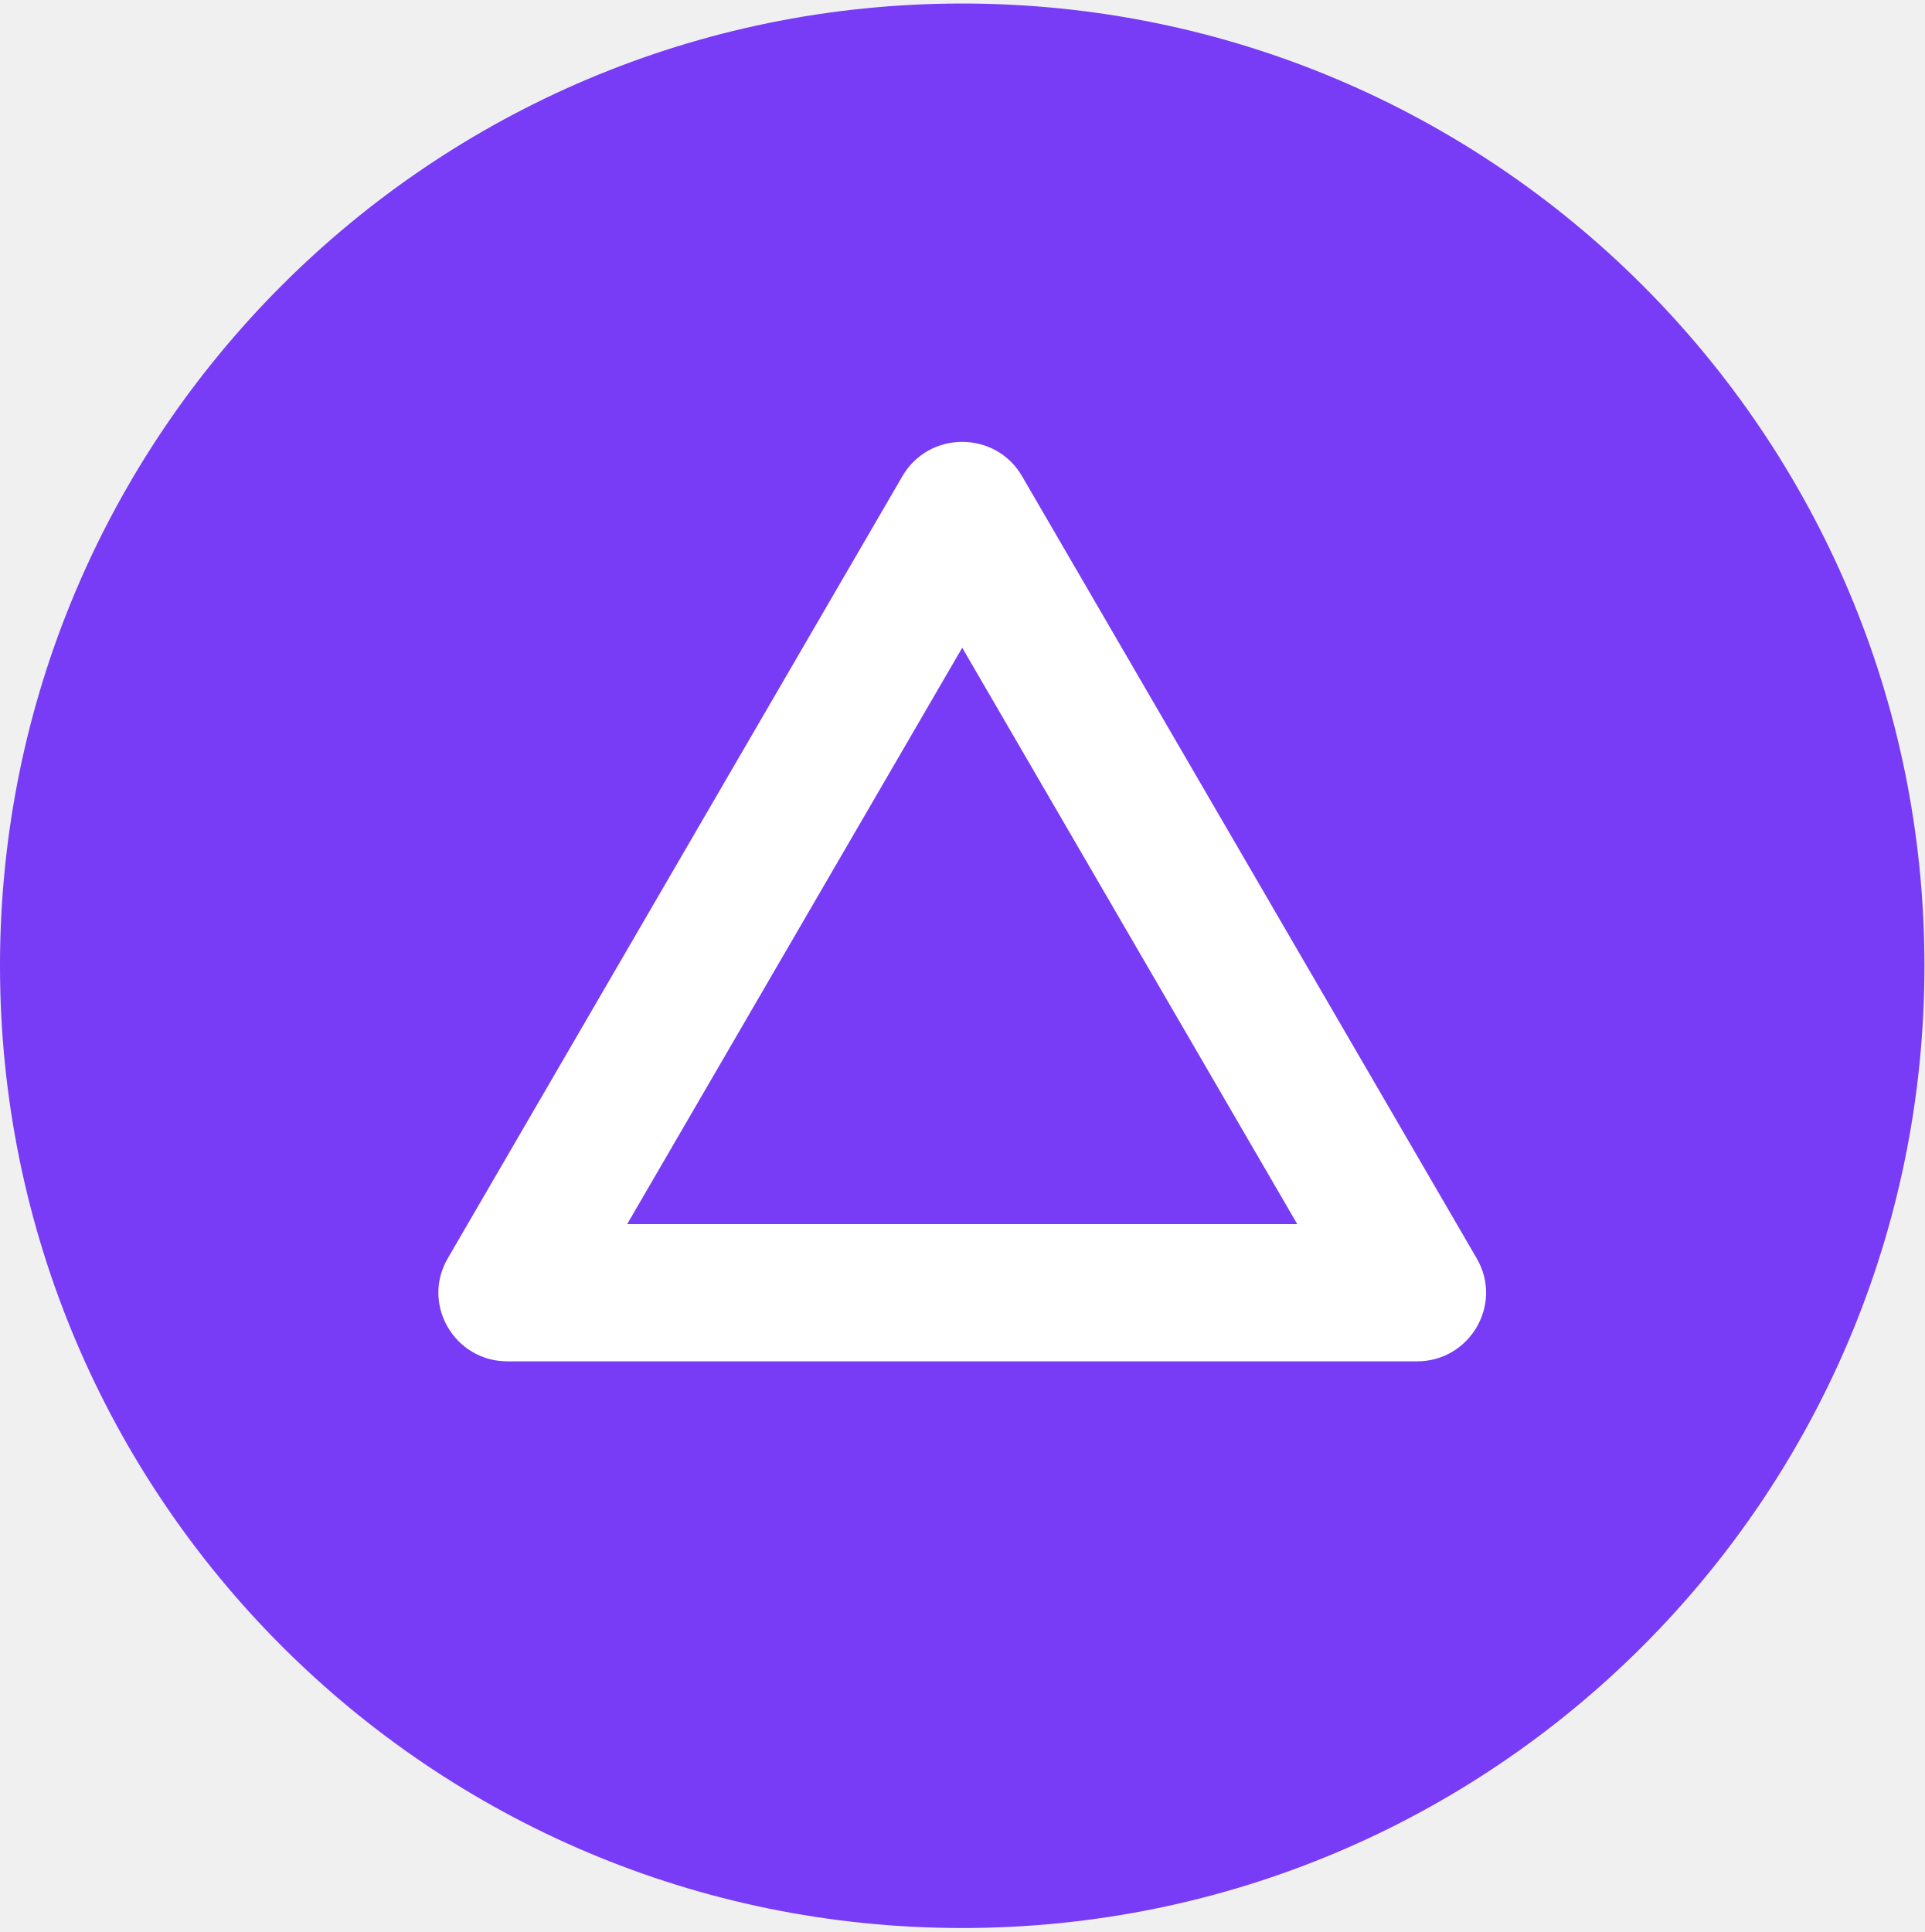
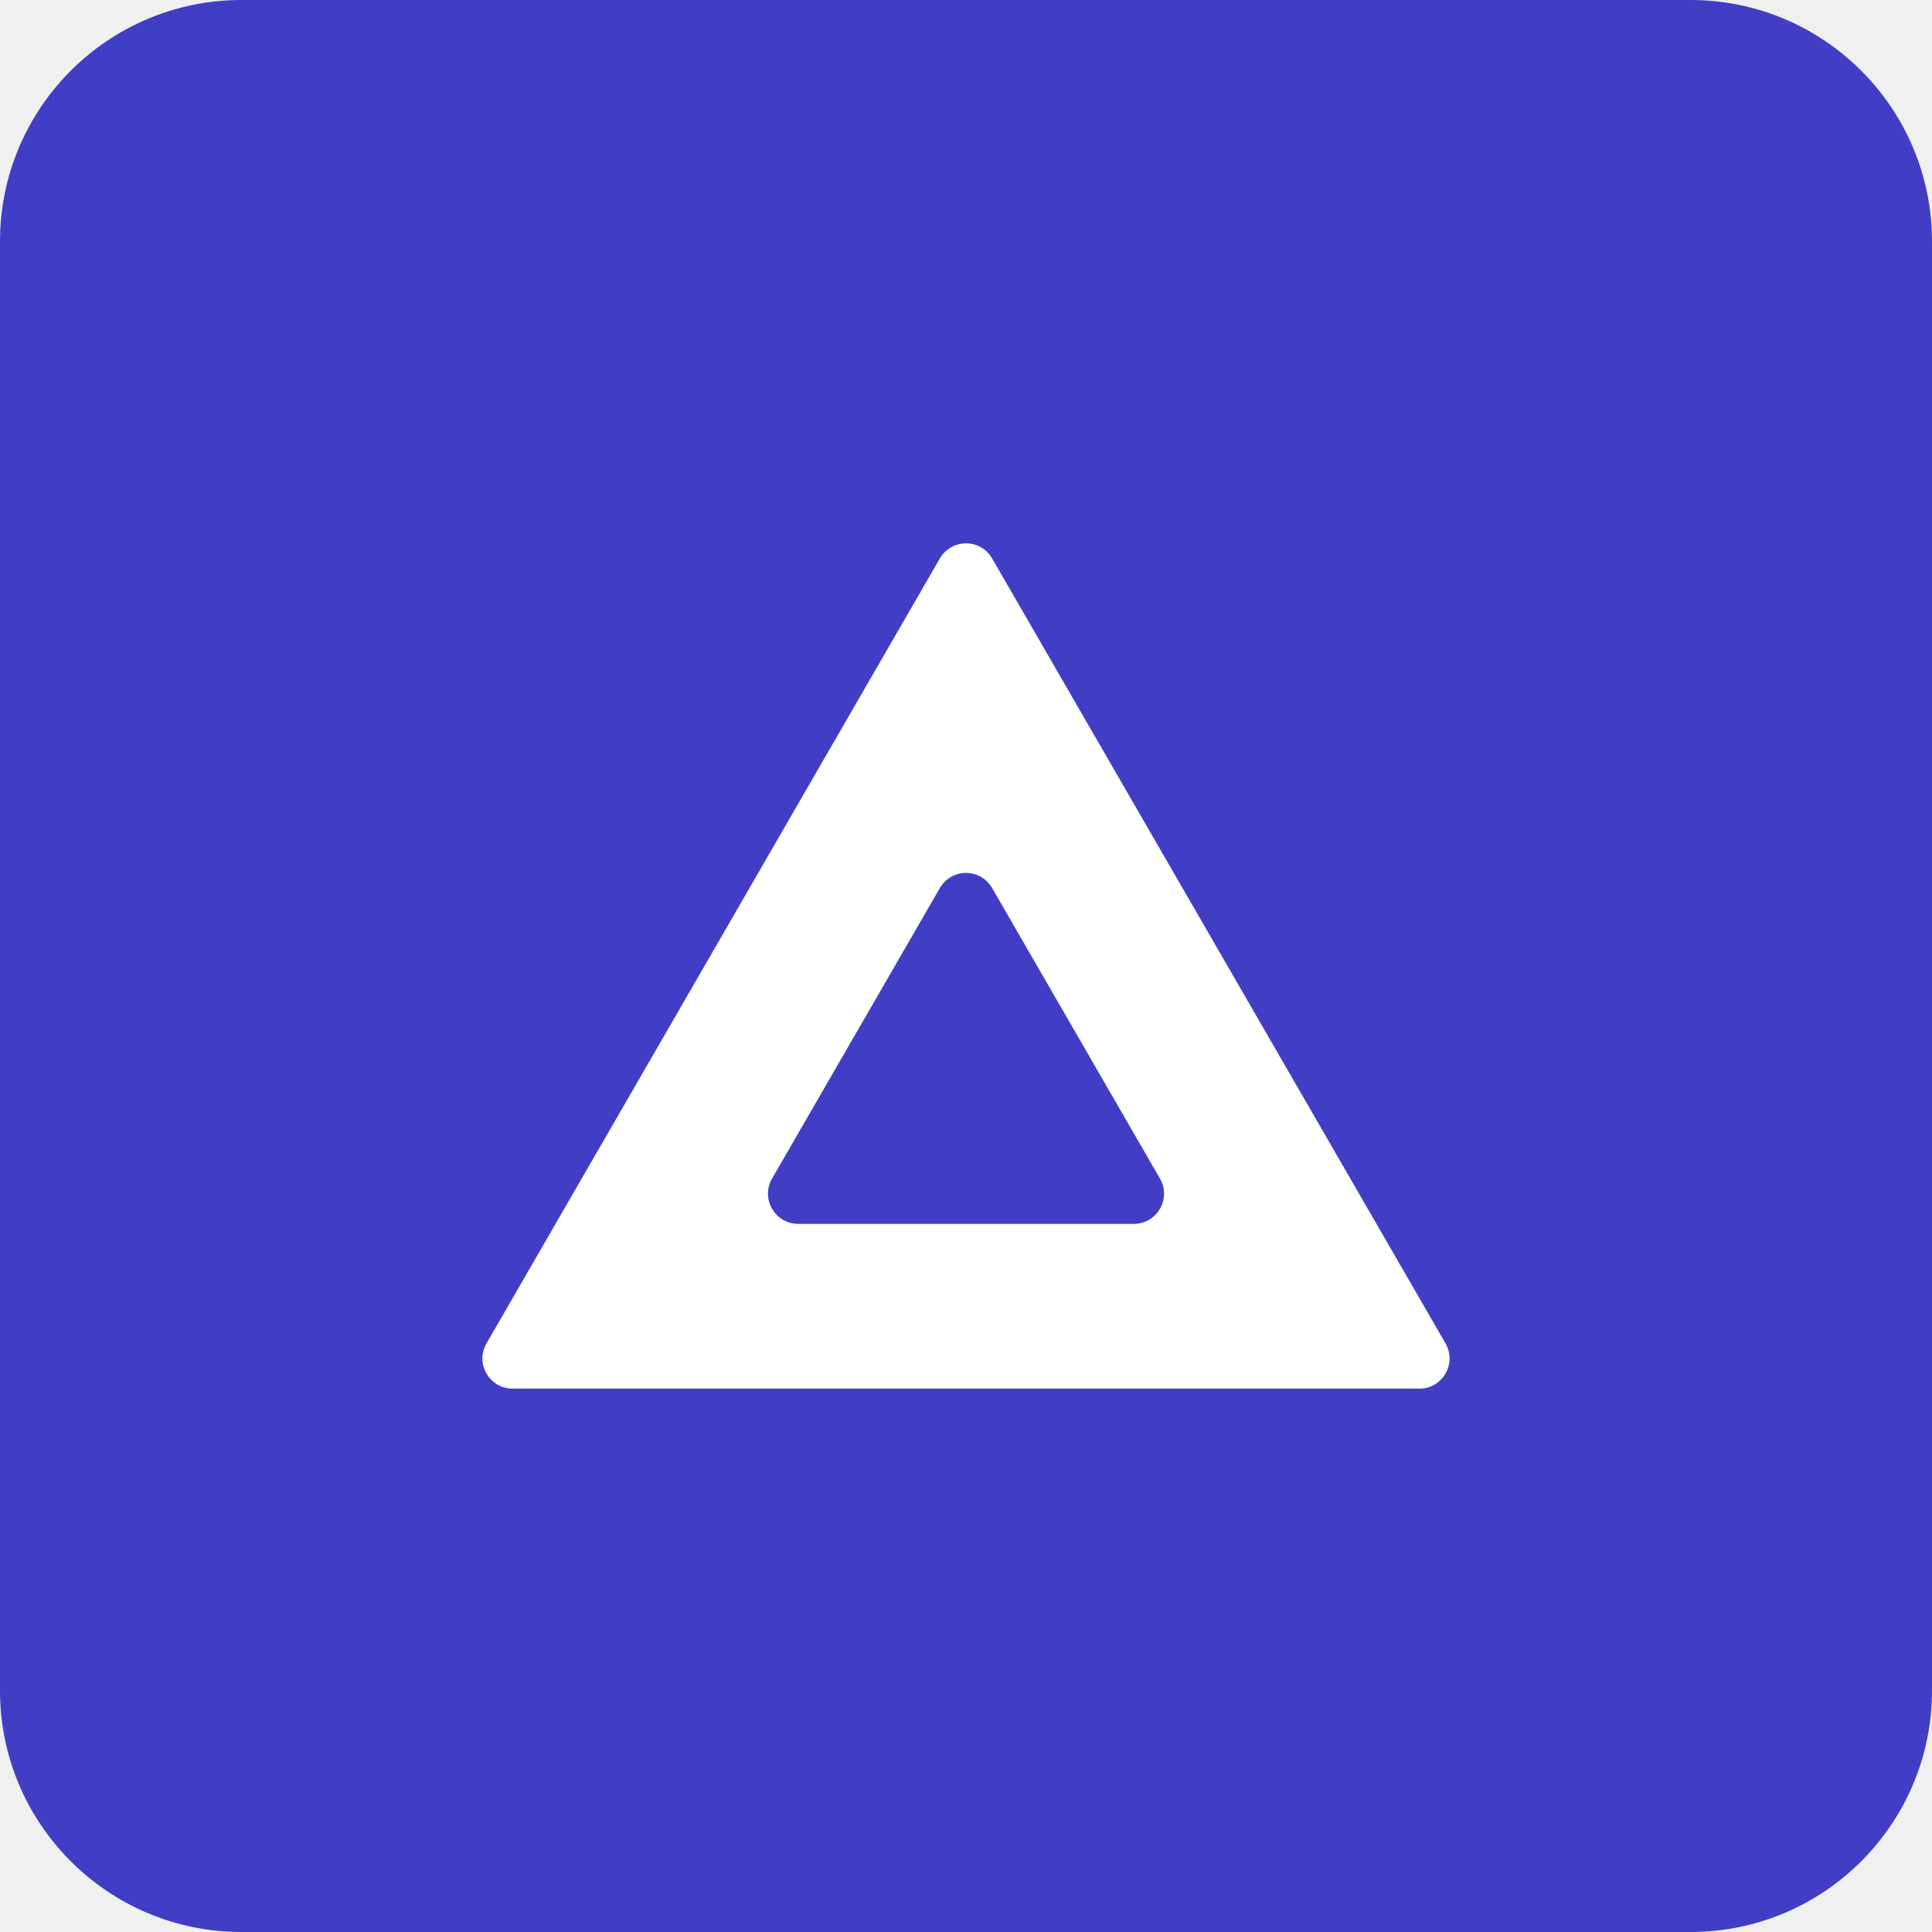
- <svg xmlns="http://www.w3.org/2000/svg" width="256" height="257" fill="none">
-   <rect width="256" height="256" rx="128" transform="matrix(-1 0 0 1 256 .469)" fill="#783BF6" />
-   <path fill-rule="evenodd" clip-rule="evenodd" d="M128.001 86.162l44.568 76.673H83.432l44.569-76.673zm-7.959-22.819c3.537-6.085 12.38-6.085 15.917 0L196.445 167.4c3.537 6.085-.885 13.691-7.959 13.691H67.516c-7.075 0-11.497-7.606-7.96-13.691l60.486-104.056z" fill="#fff" />
+ <svg xmlns="http://www.w3.org/2000/svg" fill="none" height="256" viewBox="0 0 256 256" width="256">
+   <rect fill="#413ec5" height="256" rx="32" width="256" />
+   <path clip-rule="evenodd" d="m131.464 73.999c-1.54-2.666-5.388-2.666-6.928 0l-60.07 104.003c-1.54 2.667.384 6 3.464 6h120.141c3.079 0 5.004-3.333 3.463-6zm0 43.671c-1.54-2.666-5.388-2.666-6.928 0l-22.235 38.497c-1.54 2.666.385 6 3.464 6h44.47c3.08 0 5.004-3.334 3.464-6z" fill="#fff" fill-rule="evenodd" />
</svg>
